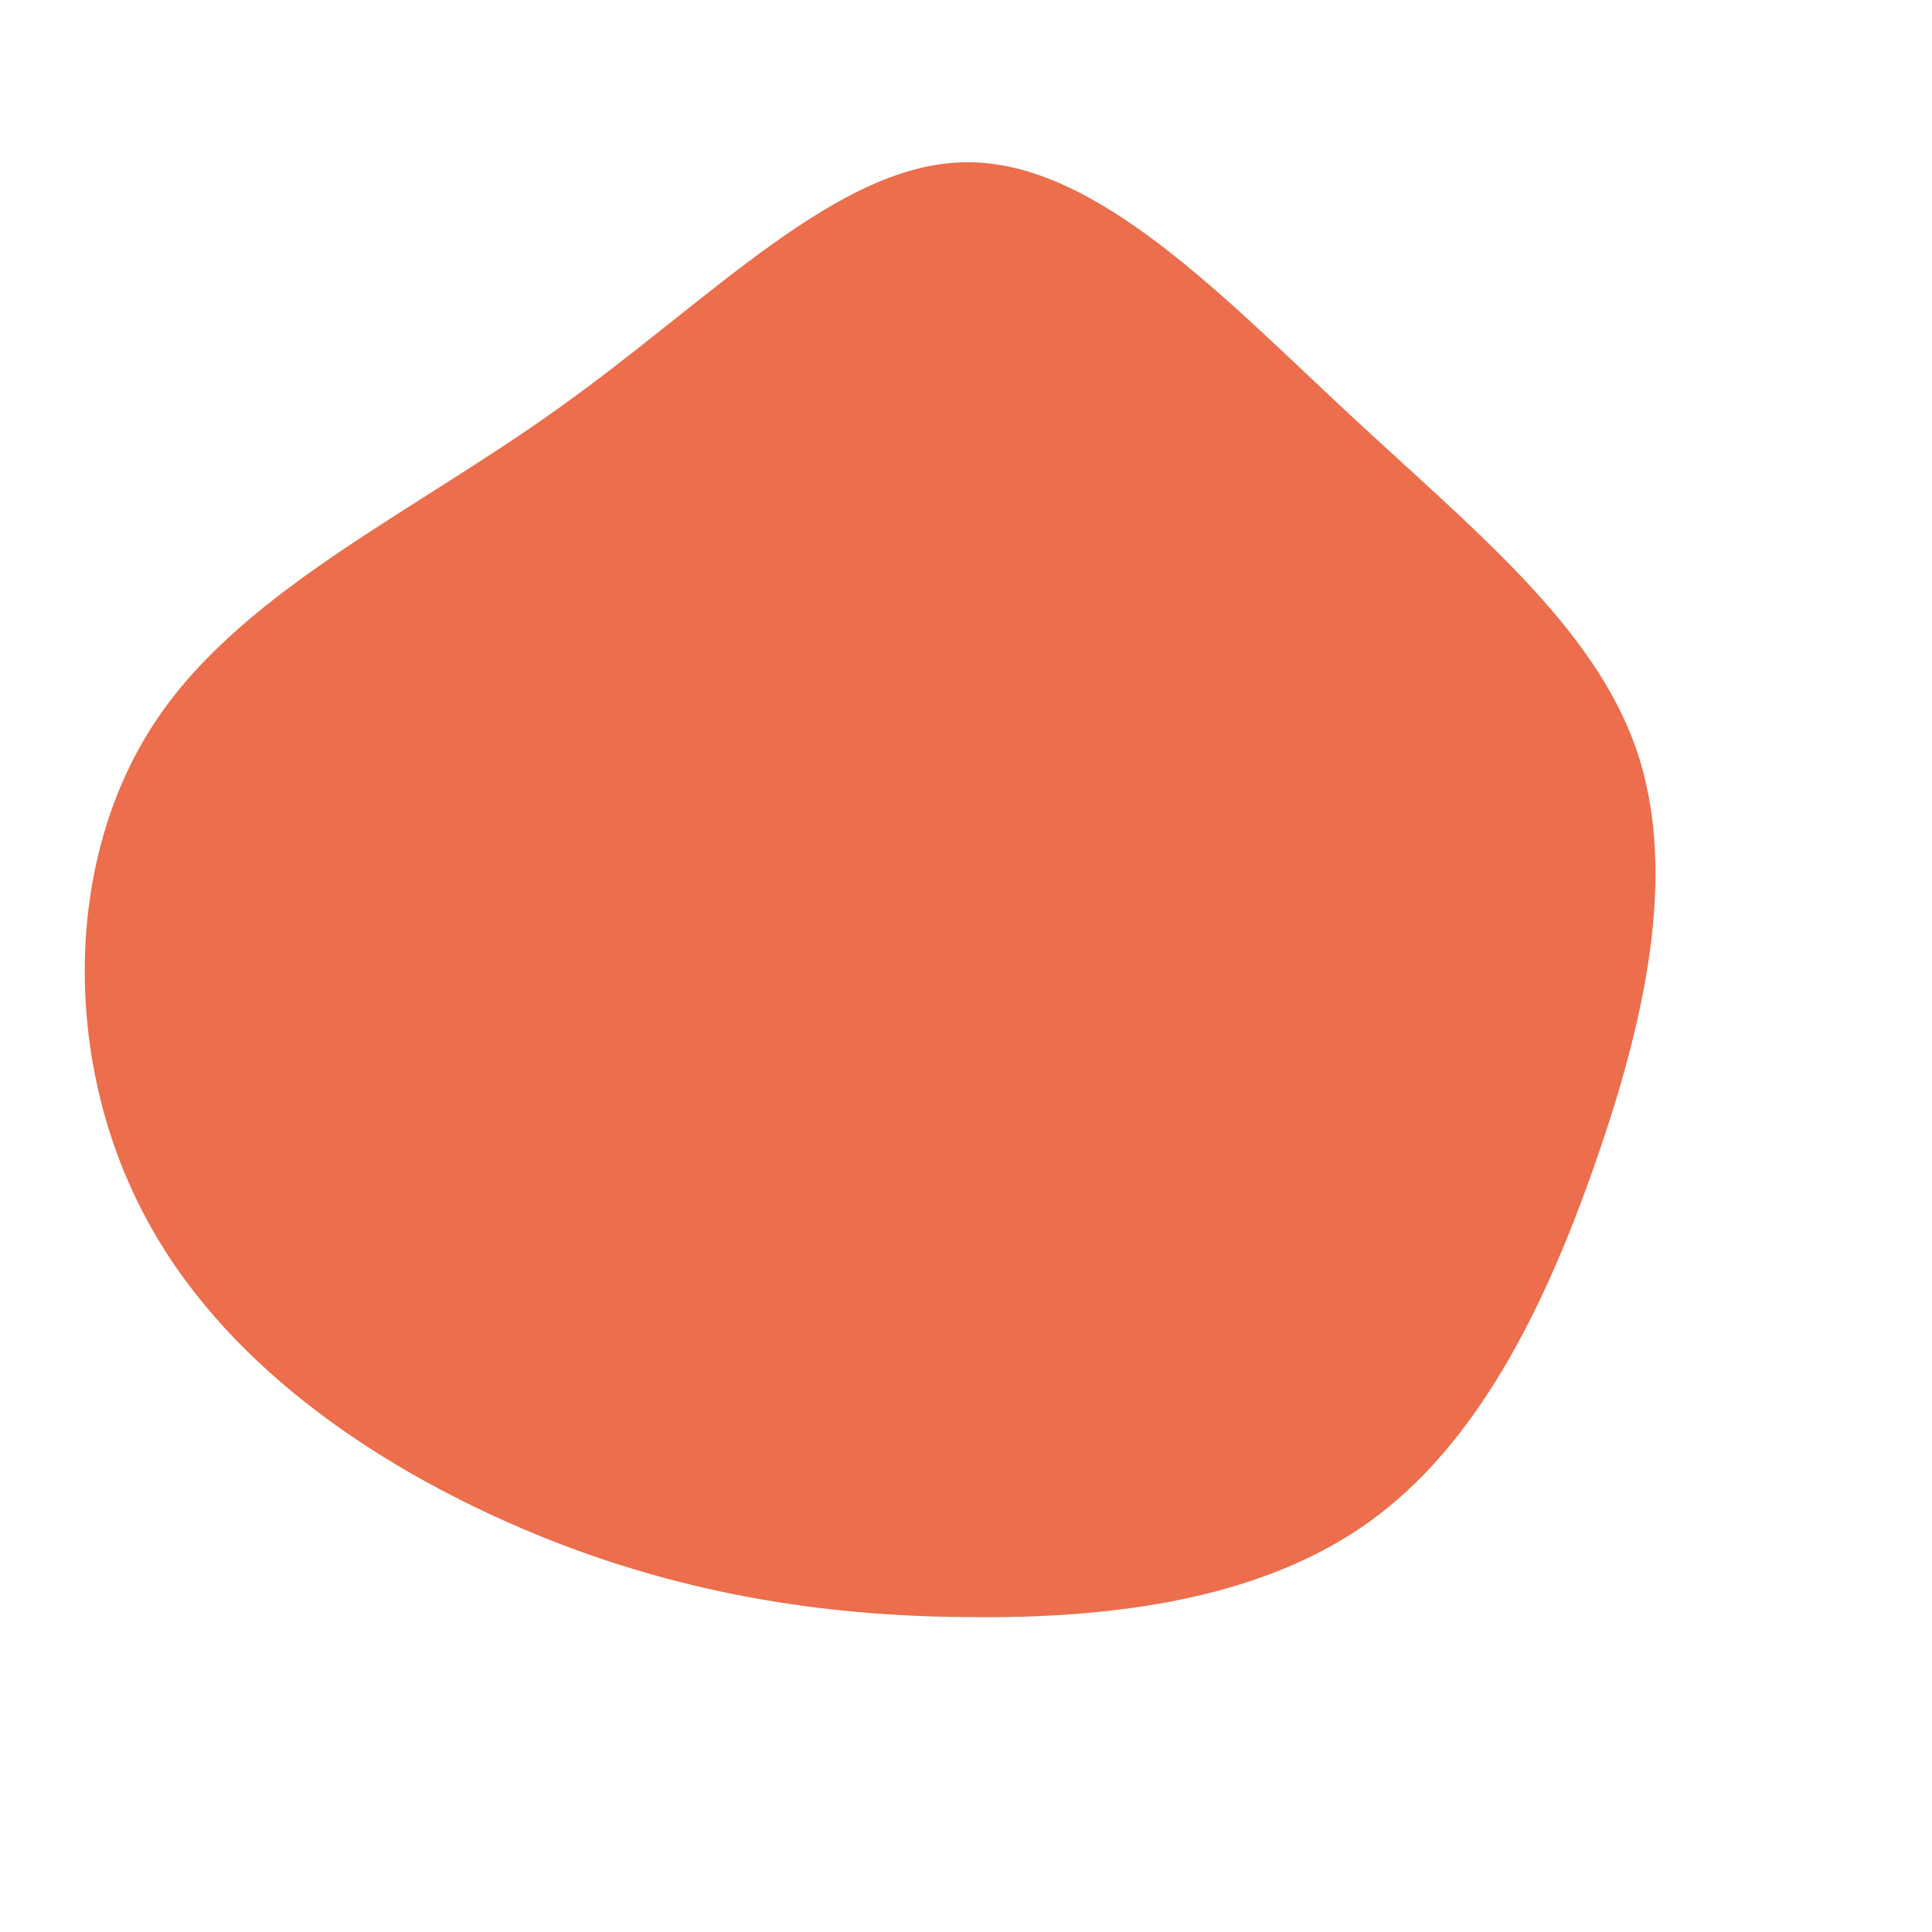
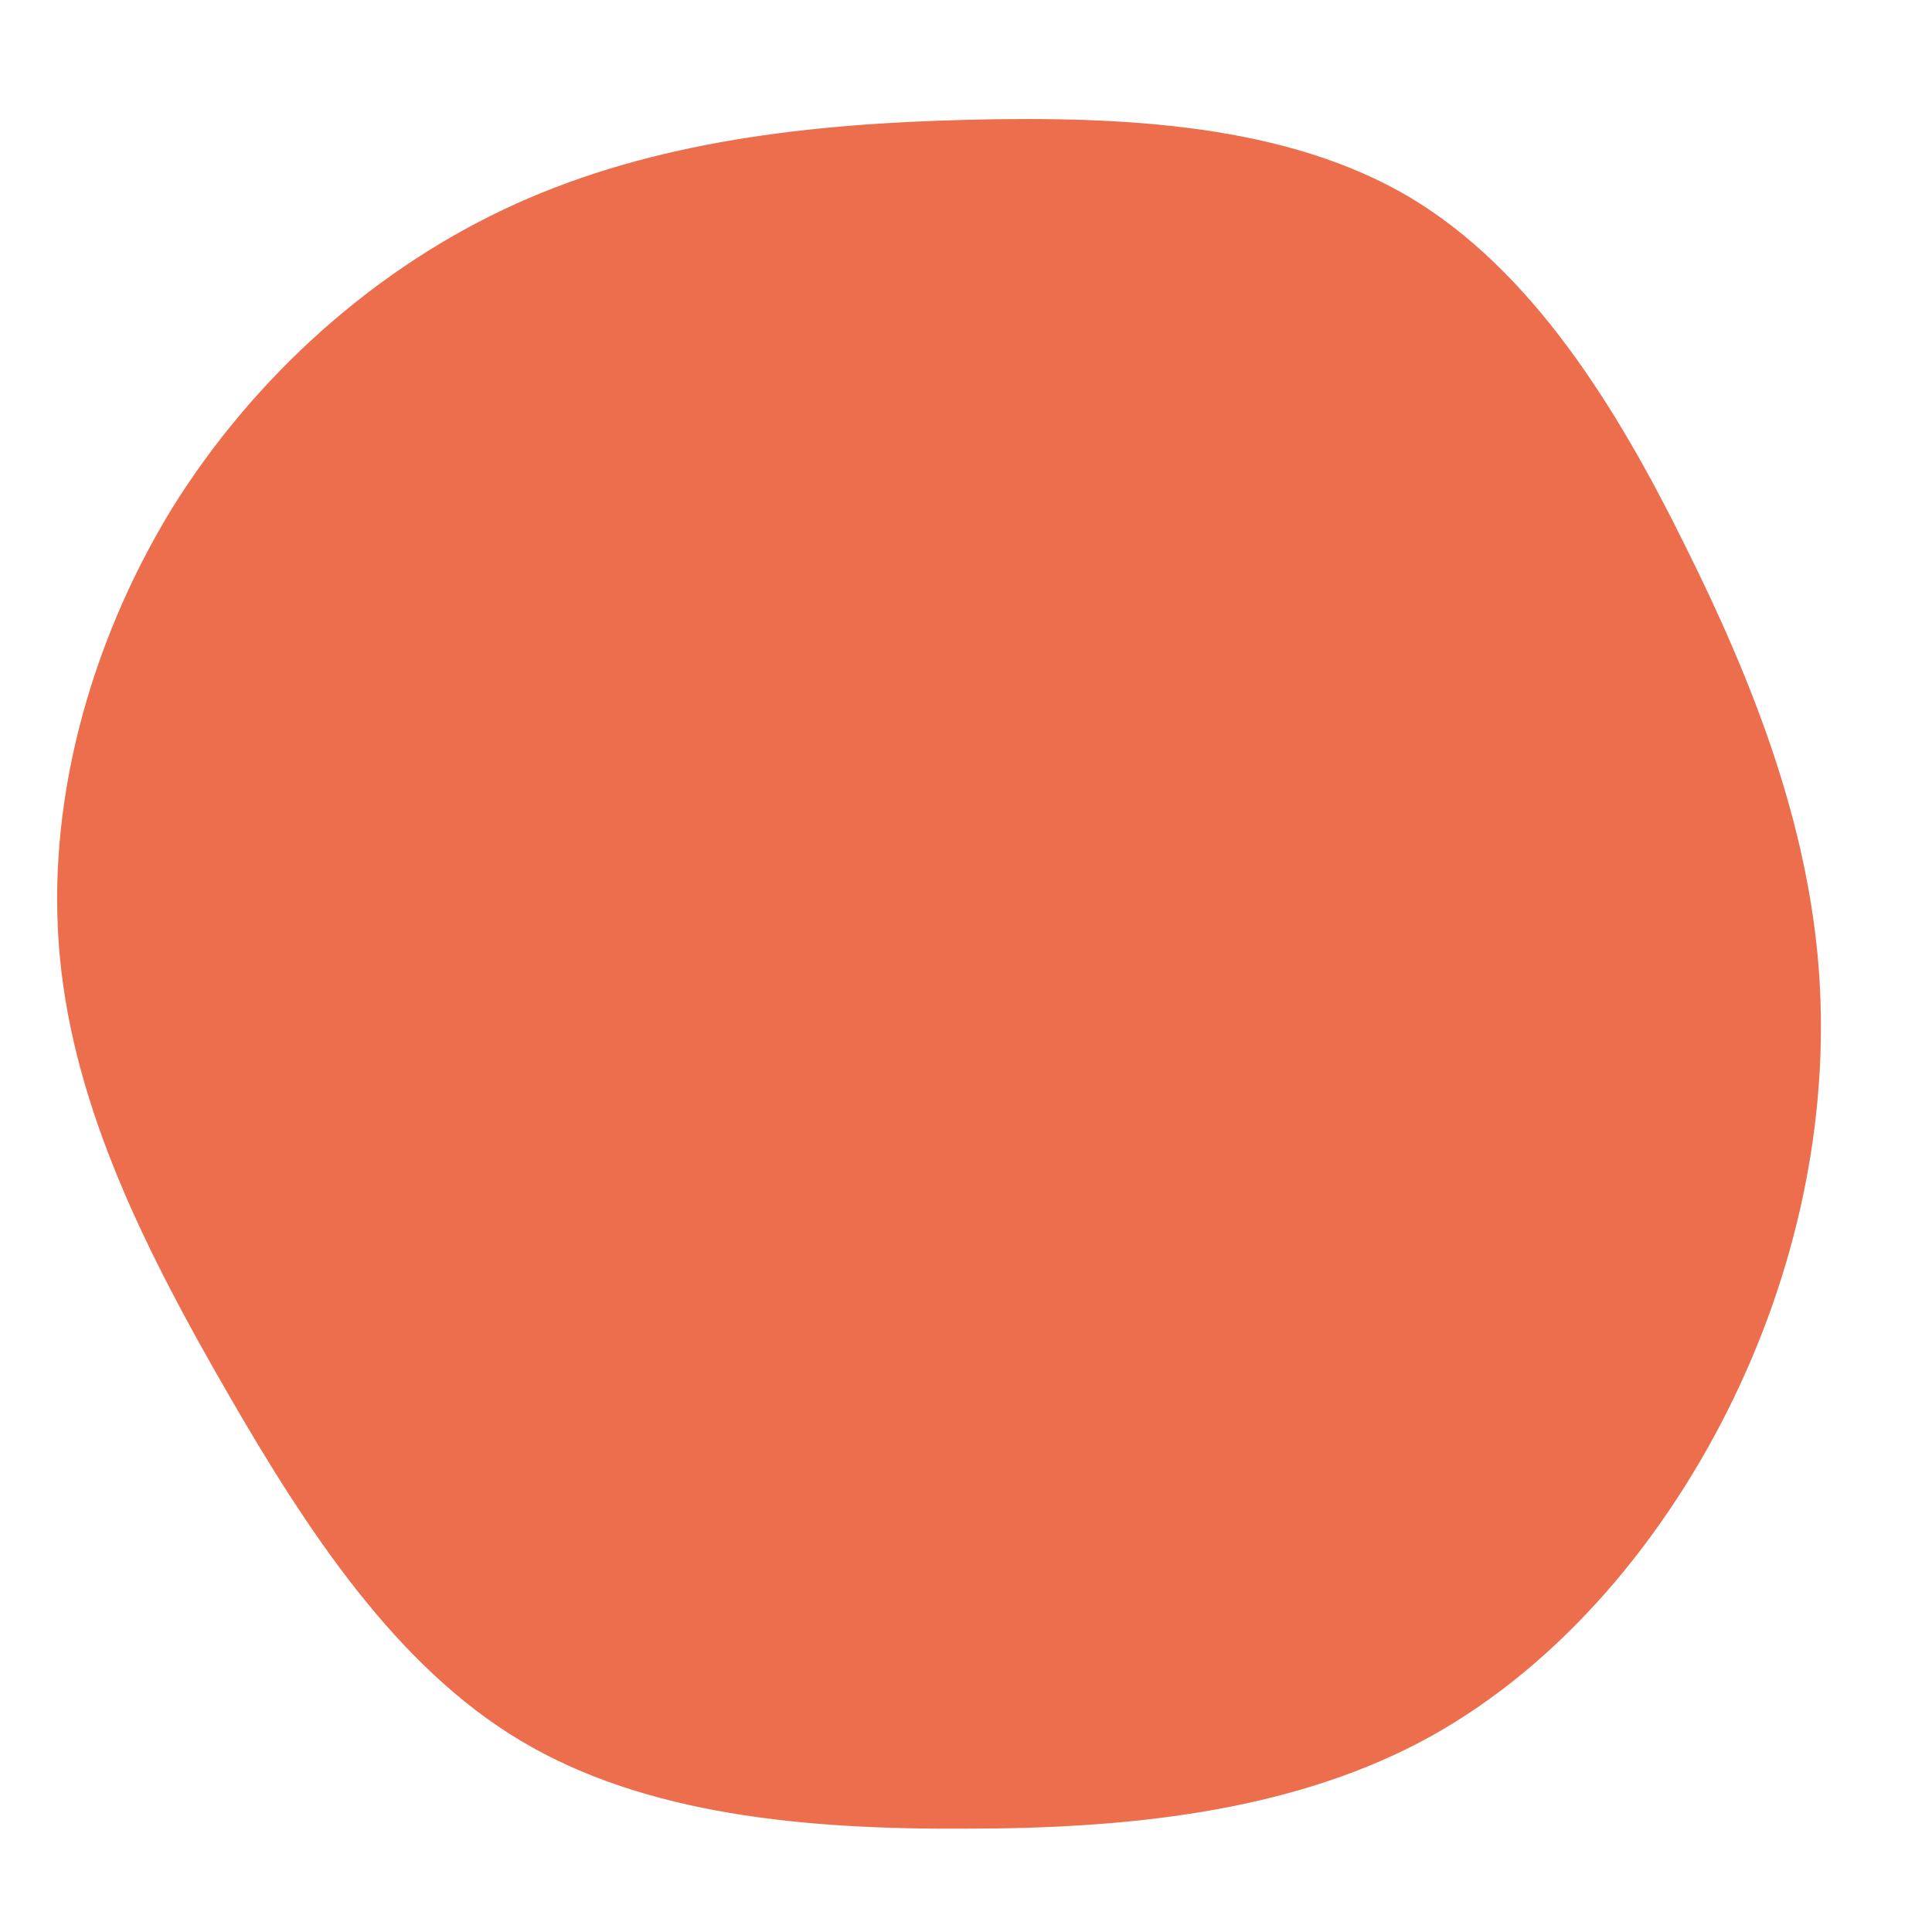
<svg xmlns="http://www.w3.org/2000/svg" viewBox="0 0 200 200">
-   <path fill="#EC6E4C" d="M39.6,-57.2C52.5,-45.2,65,-35.2,69.4,-22.4C73.8,-9.6,70.2,6,65,20.8C59.8,35.6,52.9,49.5,41.8,57.5C30.7,65.5,15.4,67.6,0.1,67.4C-15.1,67.3,-30.3,64.9,-45.8,58.3C-61.3,51.7,-77.2,41,-85.2,25.5C-93.3,10,-93.4,-10.2,-84.5,-24.4C-75.7,-38.5,-57.7,-46.6,-42.1,-57.8C-26.5,-68.9,-13.2,-83.2,0.1,-83.2C13.4,-83.3,26.7,-69.2,39.6,-57.2Z" transform="translate(100 100)" />
+   <path fill="#EC6E4C" d="M45.9,-79.6C58.5,-72.1,67.3,-58,74.4,-43.6C81.6,-29.2,87.2,-14.6,88.3,0.6C89.4,15.9,86,31.8,78.8,46.1C71.6,60.4,60.6,73.2,46.9,80.4C33.1,87.6,16.6,89.3,0,89.3C-16.6,89.4,-33.2,87.9,-46.1,80.2C-59,72.5,-68.2,58.5,-76.5,44.1C-84.8,29.7,-92.3,14.9,-93.8,-0.9C-95.3,-16.6,-90.8,-33.2,-82.3,-47.2C-73.7,-61.1,-61,-72.4,-46.6,-78.9C-32.2,-85.4,-16.1,-87.2,0.2,-87.6C16.6,-88,33.2,-87.1,45.9,-79.6Z" transform="translate(100 100)" />
</svg>
